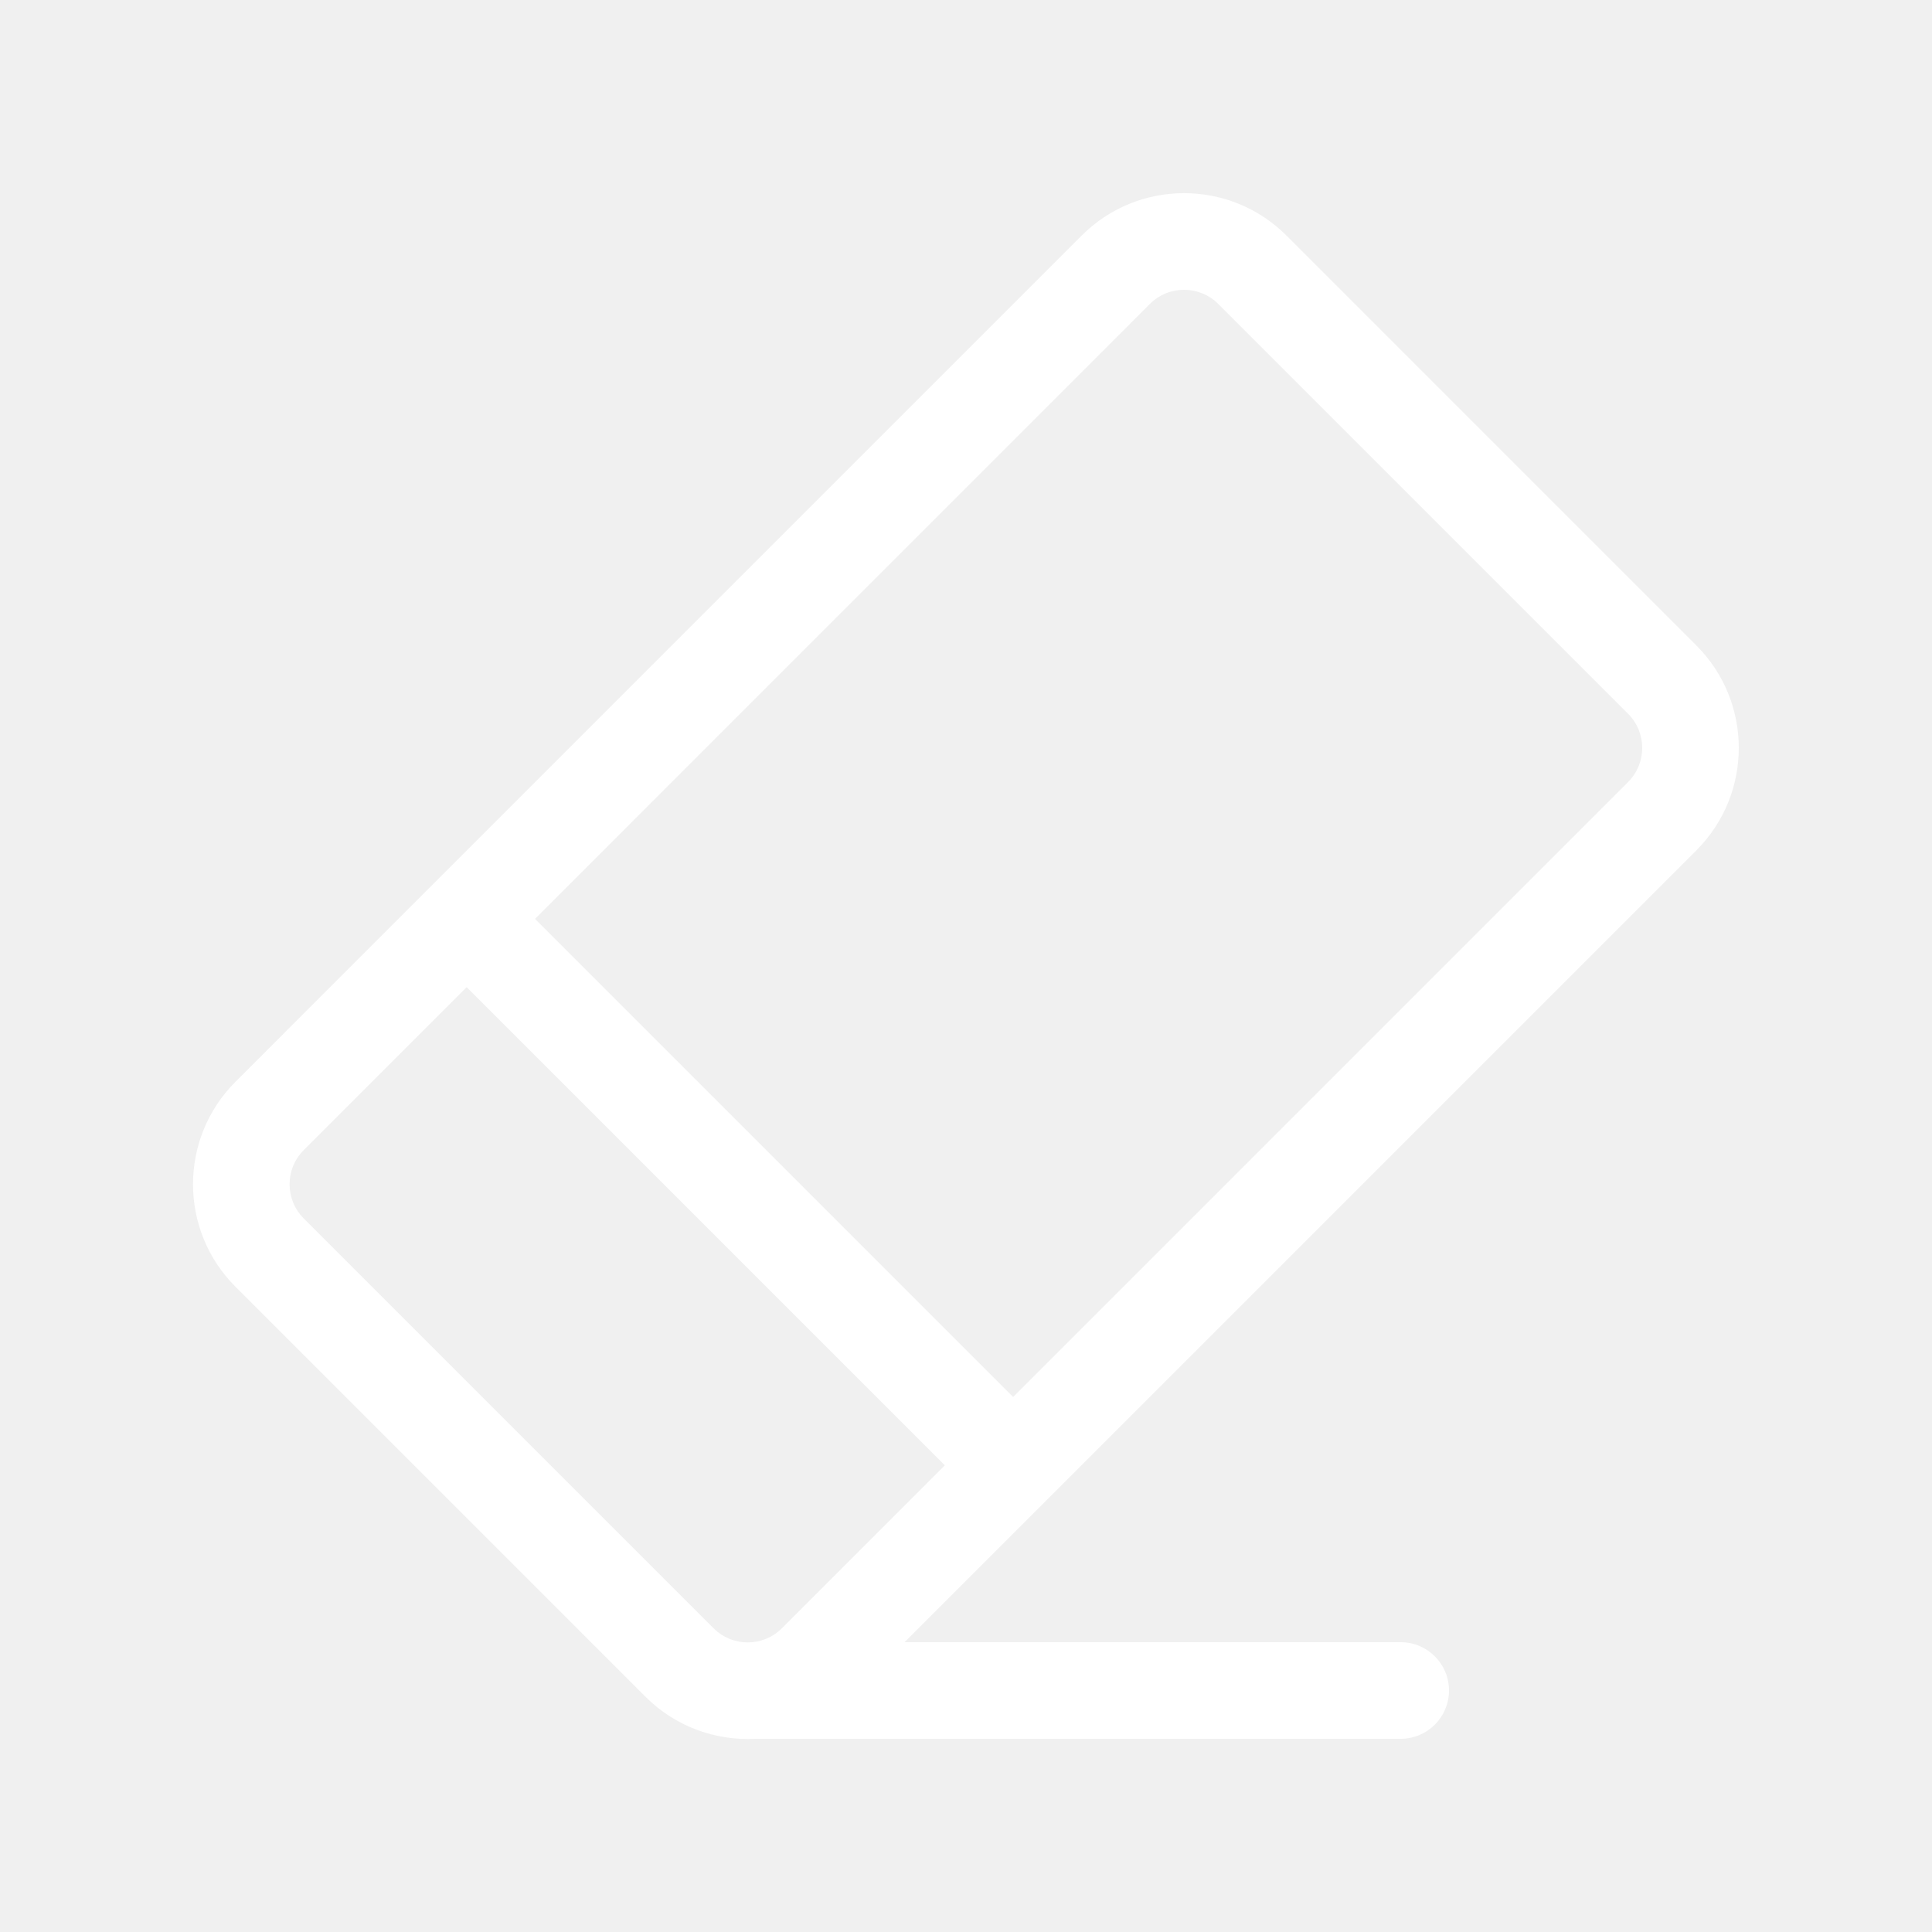
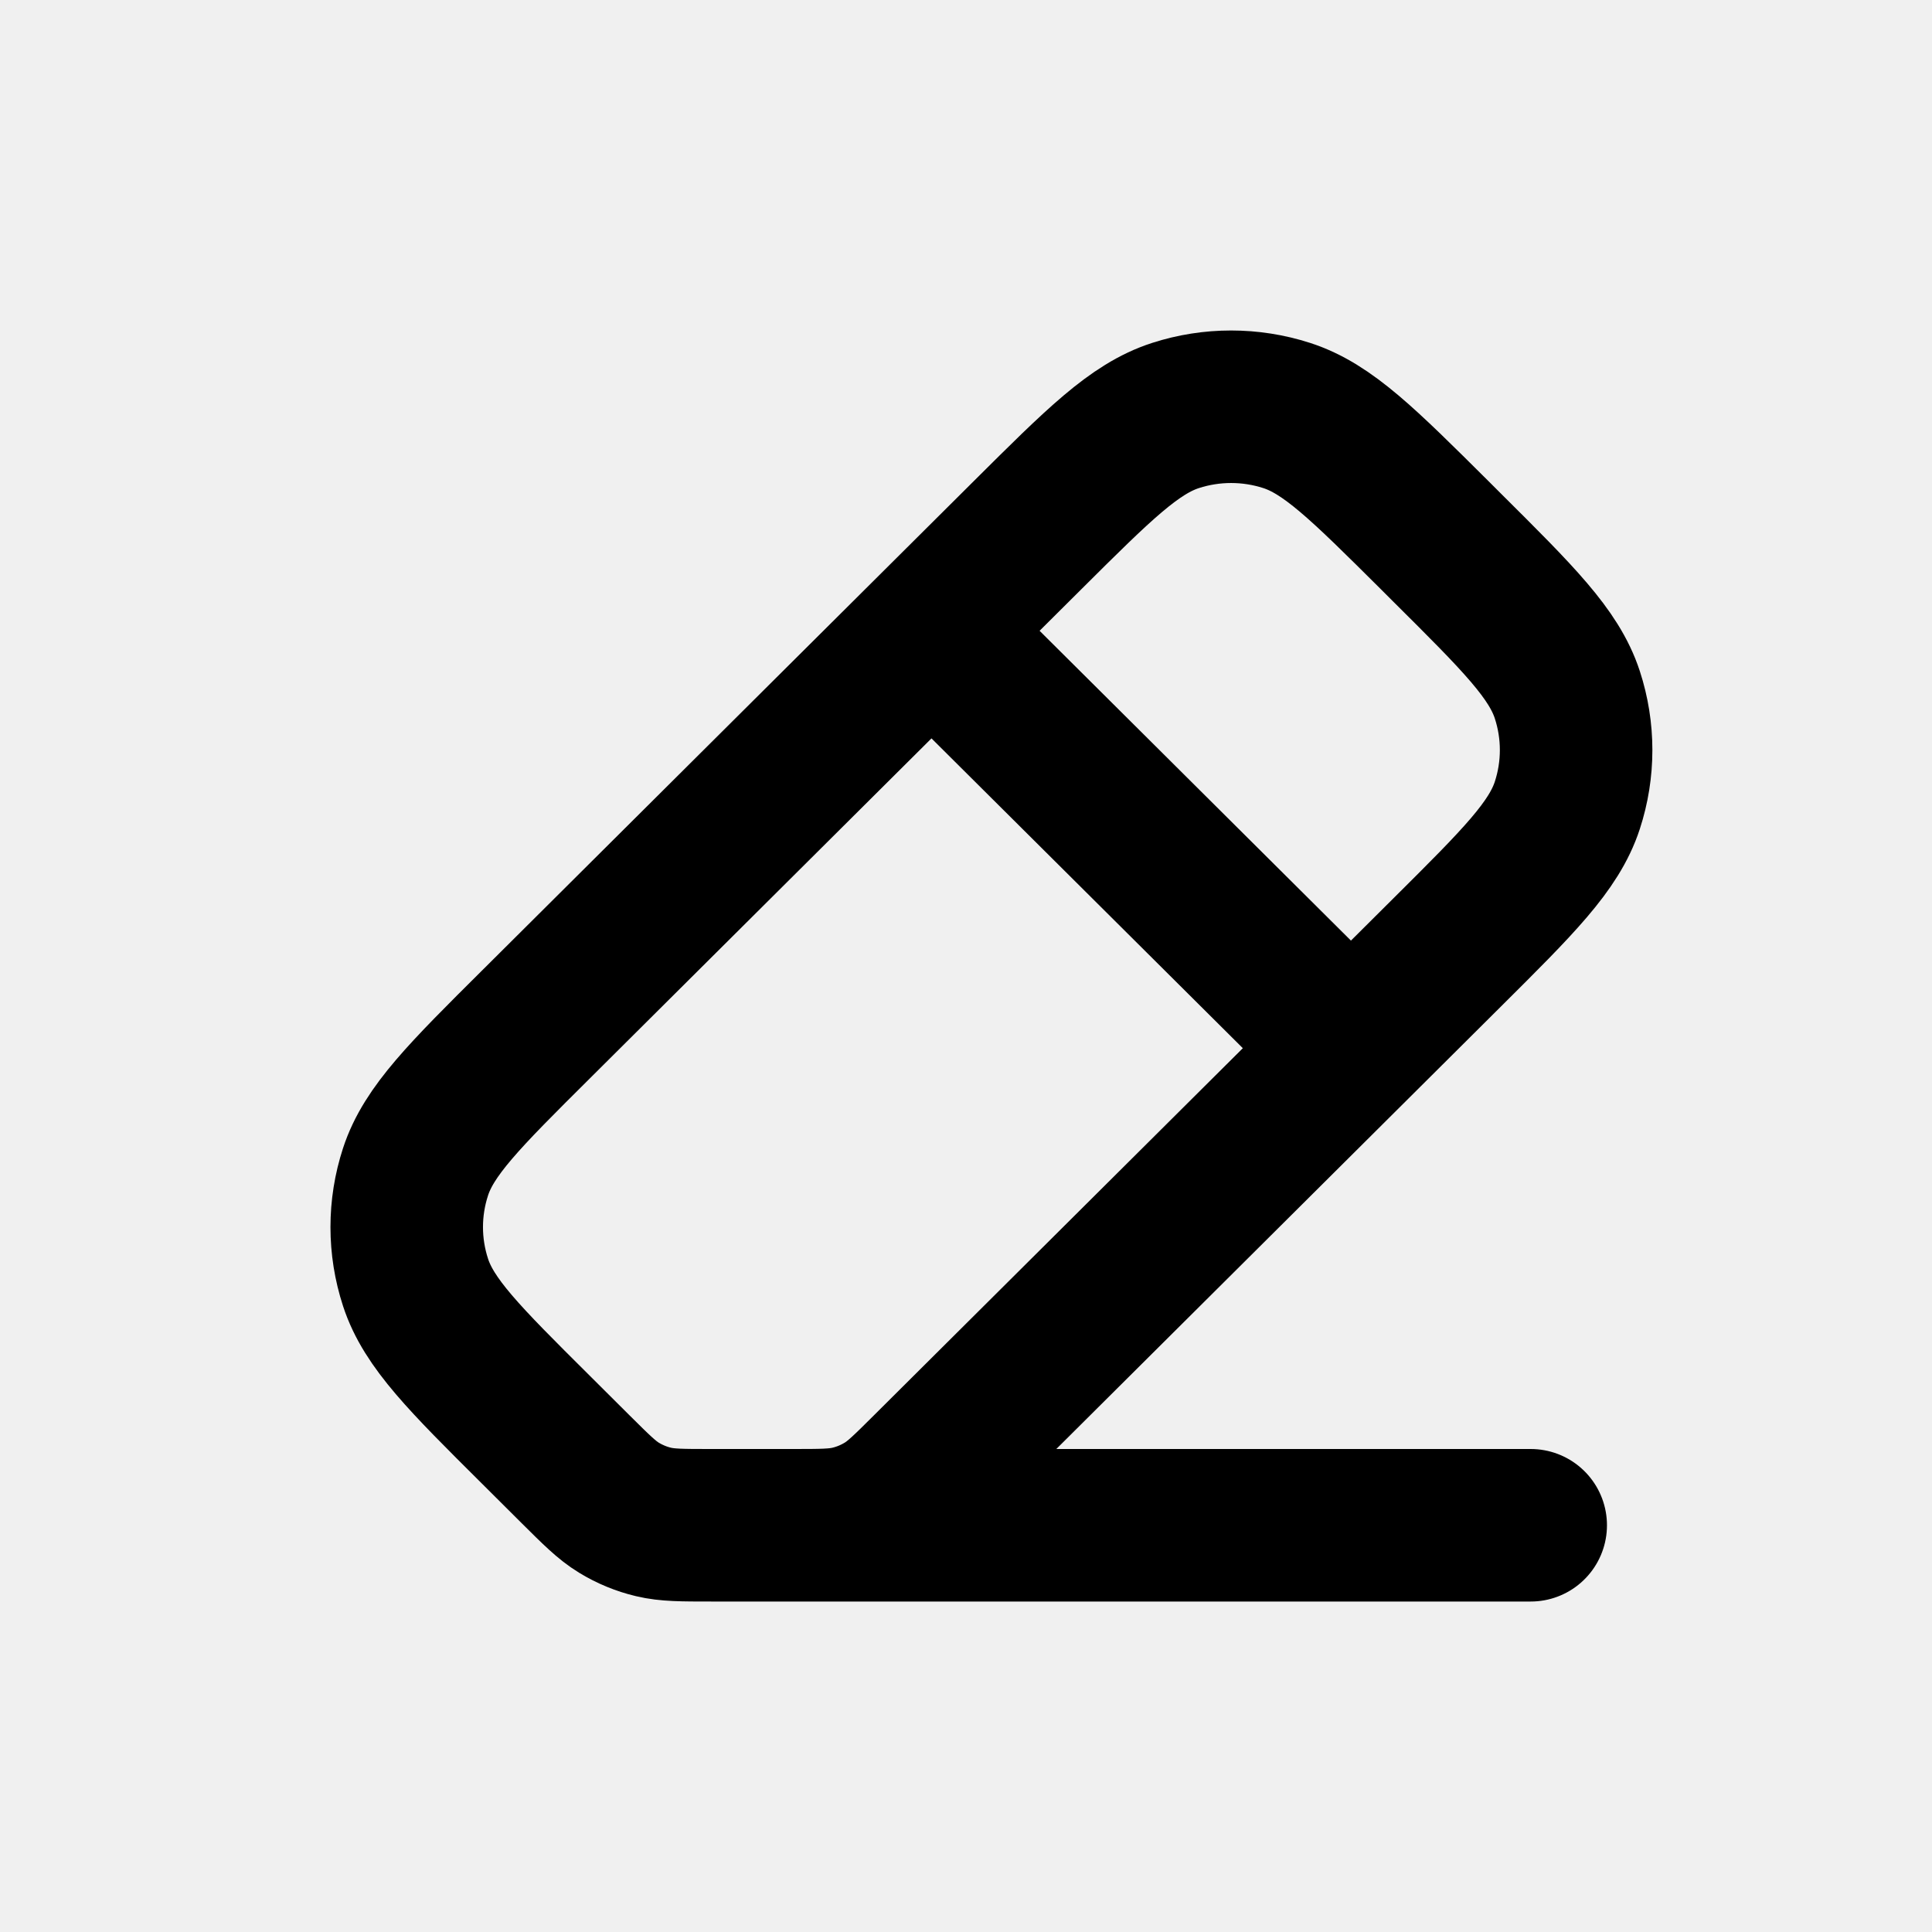
- <svg xmlns="http://www.w3.org/2000/svg" width="38" height="38" viewBox="0 0 38 38" fill="none">
-   <g clip-path="url(#clip0_15_270)">
-     <path d="M21.274 4.634C22.387 3.521 24.191 3.521 25.304 4.634L33.365 12.695C34.478 13.808 34.478 15.613 33.365 16.726L17.791 32.3H27.55C28.074 32.3 28.5 32.725 28.5 33.25C28.5 33.775 28.074 34.2 27.55 34.2H14.857C14.078 34.241 13.286 33.964 12.692 33.369L4.631 25.308C3.518 24.195 3.518 22.391 4.631 21.278L21.274 4.634ZM23.961 5.978C23.59 5.607 22.988 5.607 22.617 5.978L10.523 18.073L19.927 27.477L32.022 15.382C32.393 15.011 32.393 14.41 32.022 14.039L23.961 5.978ZM18.584 28.821L9.179 19.416L5.974 22.621C5.603 22.992 5.603 23.594 5.974 23.965L14.035 32.026C14.406 32.397 15.008 32.397 15.379 32.026L18.584 28.821Z" fill="white" />
-   </g>
-   <defs>
-     <clipPath id="clip0_15_270">
-       <rect width="38" height="38" fill="white" />
-     </clipPath>
-   </defs>
+ <svg xmlns="http://www.w3.org/2000/svg" viewBox="0 0 38 38" fill="none">
+   <path d="M26.572 20.617L18.321 12.407M30.107 30H14.786M18.247 28.901L28.464 18.733C29.865 17.34 30.565 16.643 30.827 15.84C31.058 15.133 31.058 14.372 30.827 13.665C30.565 12.862 29.865 12.165 28.464 10.772L28.215 10.523C26.814 9.13 26.114 8.433 25.307 8.172C24.597 7.943 23.832 7.943 23.122 8.172C22.314 8.433 21.614 9.13 20.214 10.523L10.536 20.155C9.135 21.548 8.435 22.245 8.173 23.048C7.942 23.755 7.942 24.516 8.173 25.223C8.435 26.026 9.135 26.723 10.536 28.116L11.324 28.901C11.732 29.306 11.935 29.509 12.173 29.654C12.384 29.783 12.614 29.878 12.854 29.935C13.126 30 13.414 30 13.991 30H15.581C16.157 30 16.445 30 16.717 29.935C16.957 29.878 17.187 29.783 17.398 29.654C17.636 29.509 17.84 29.306 18.247 28.901Z" stroke="currentColor" stroke-width="3" stroke-linecap="round" stroke-linejoin="round" />
</svg>
